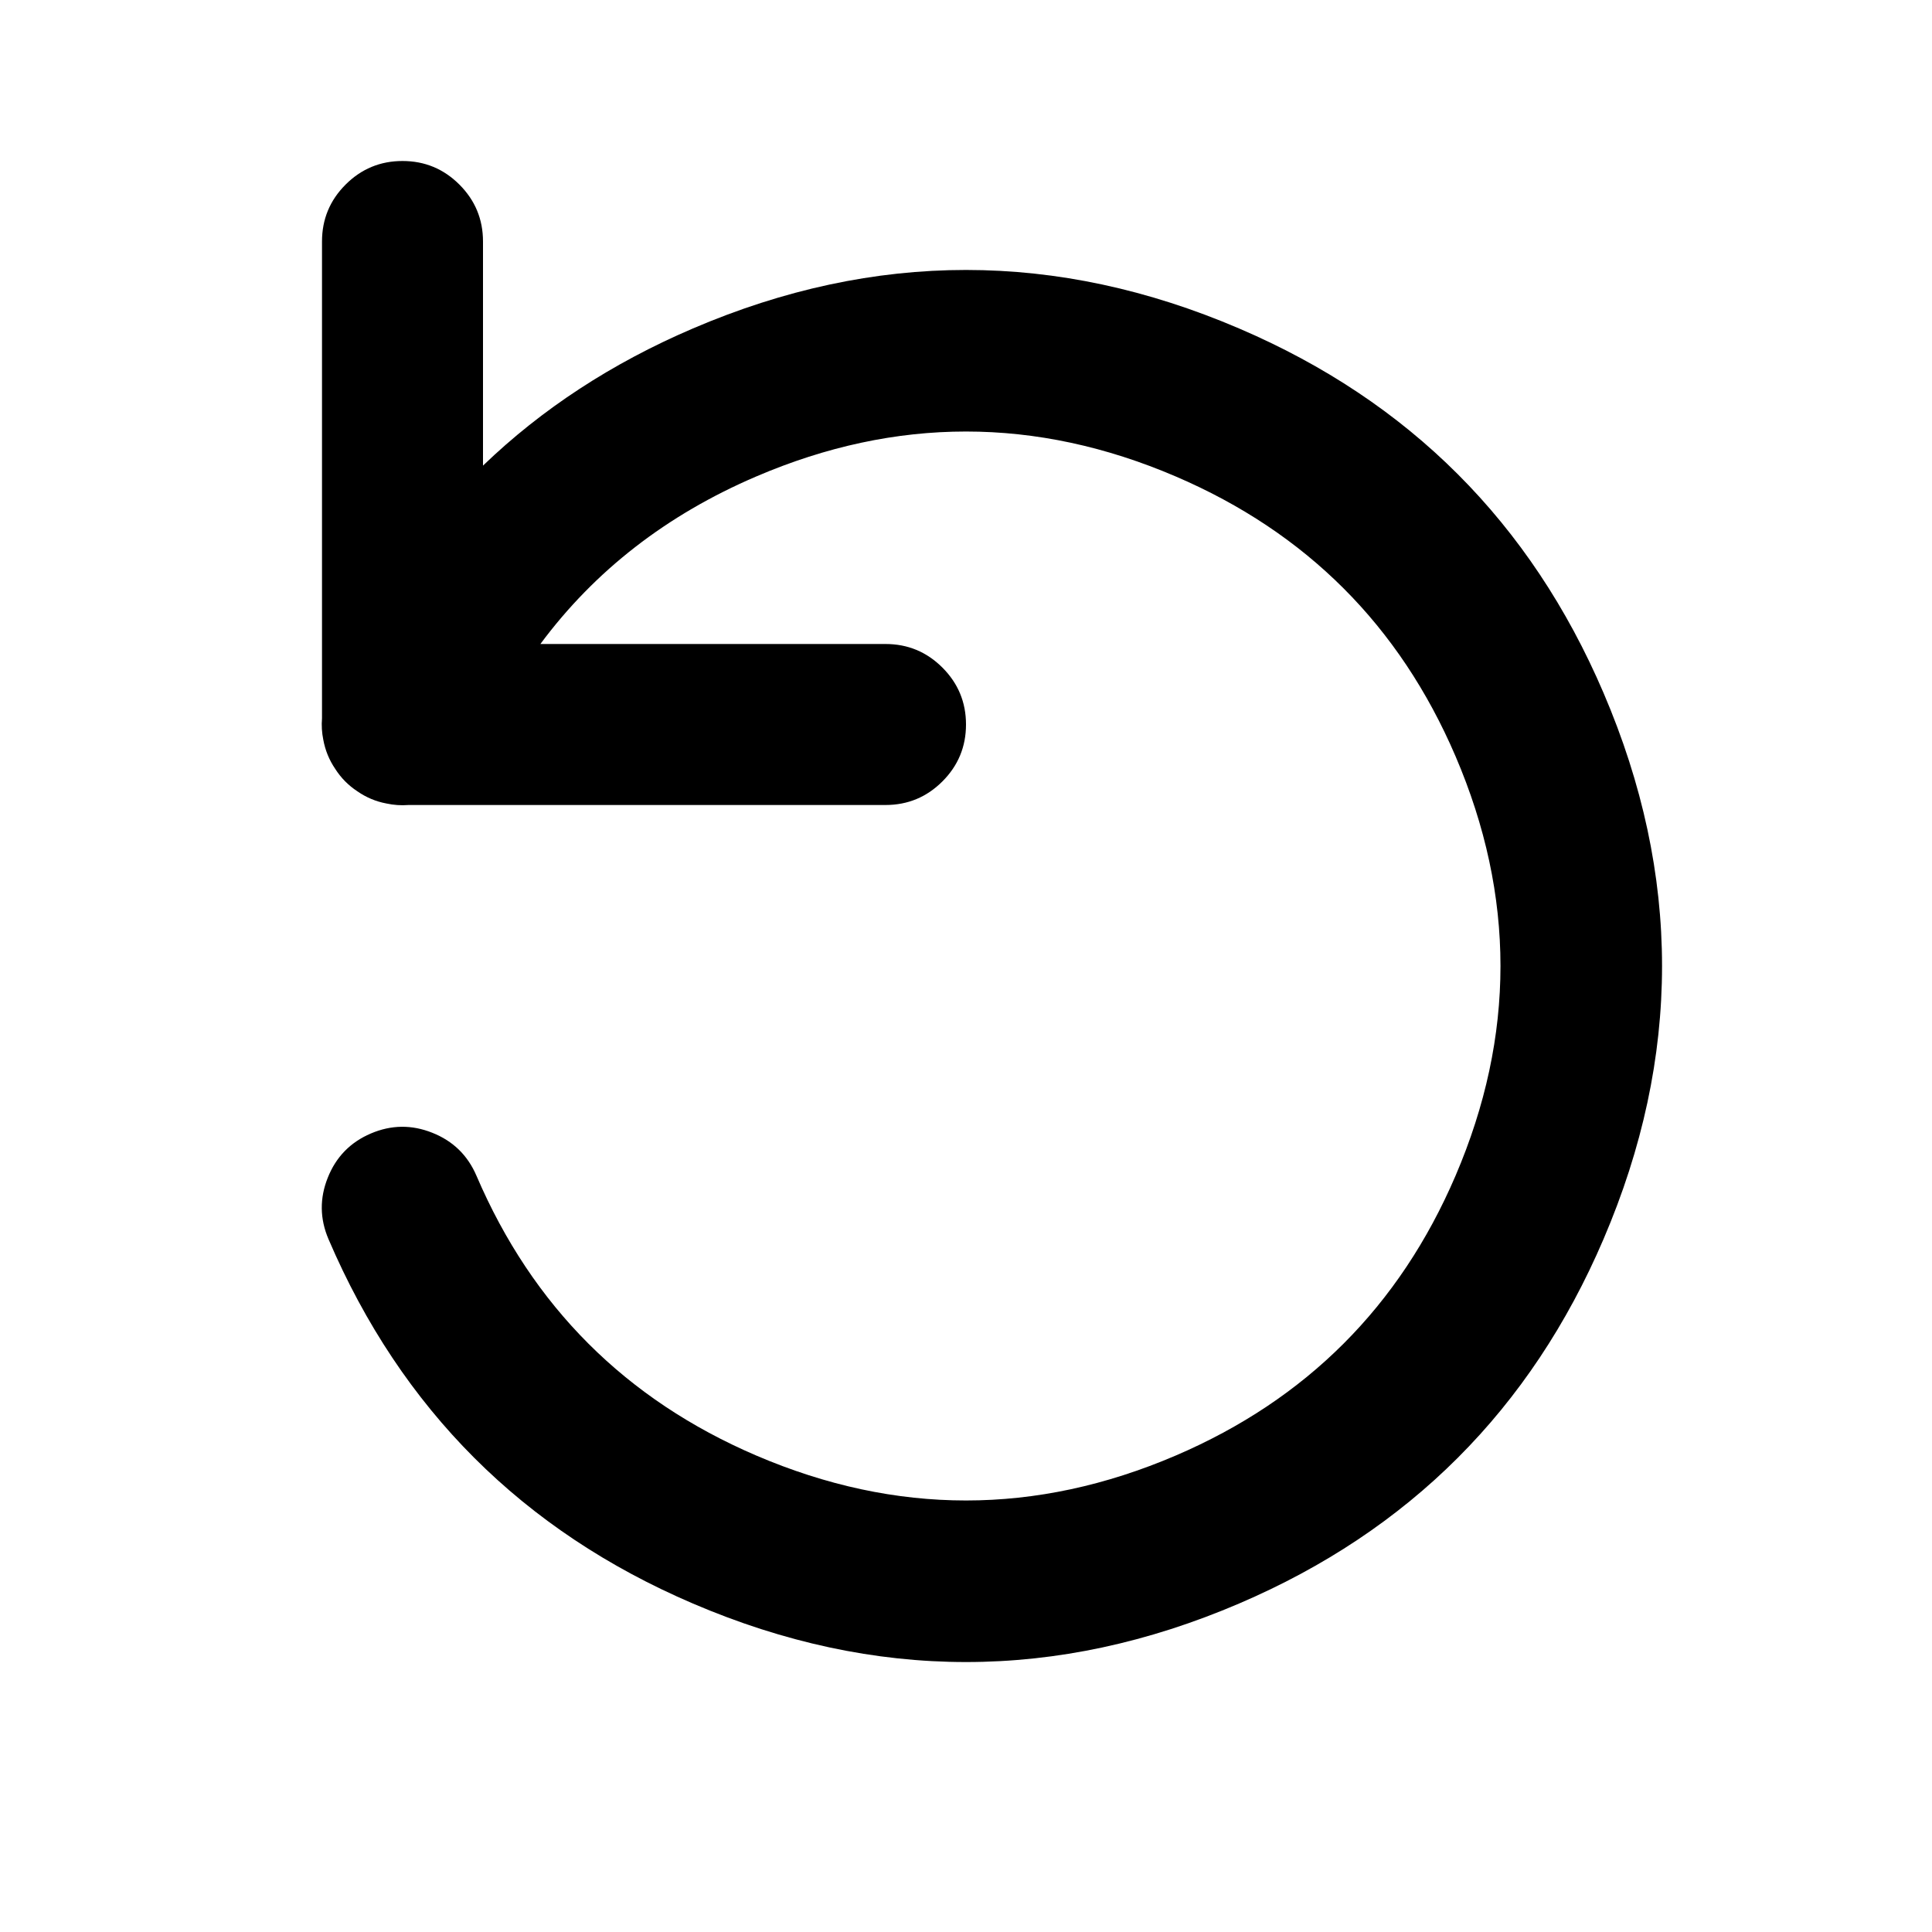
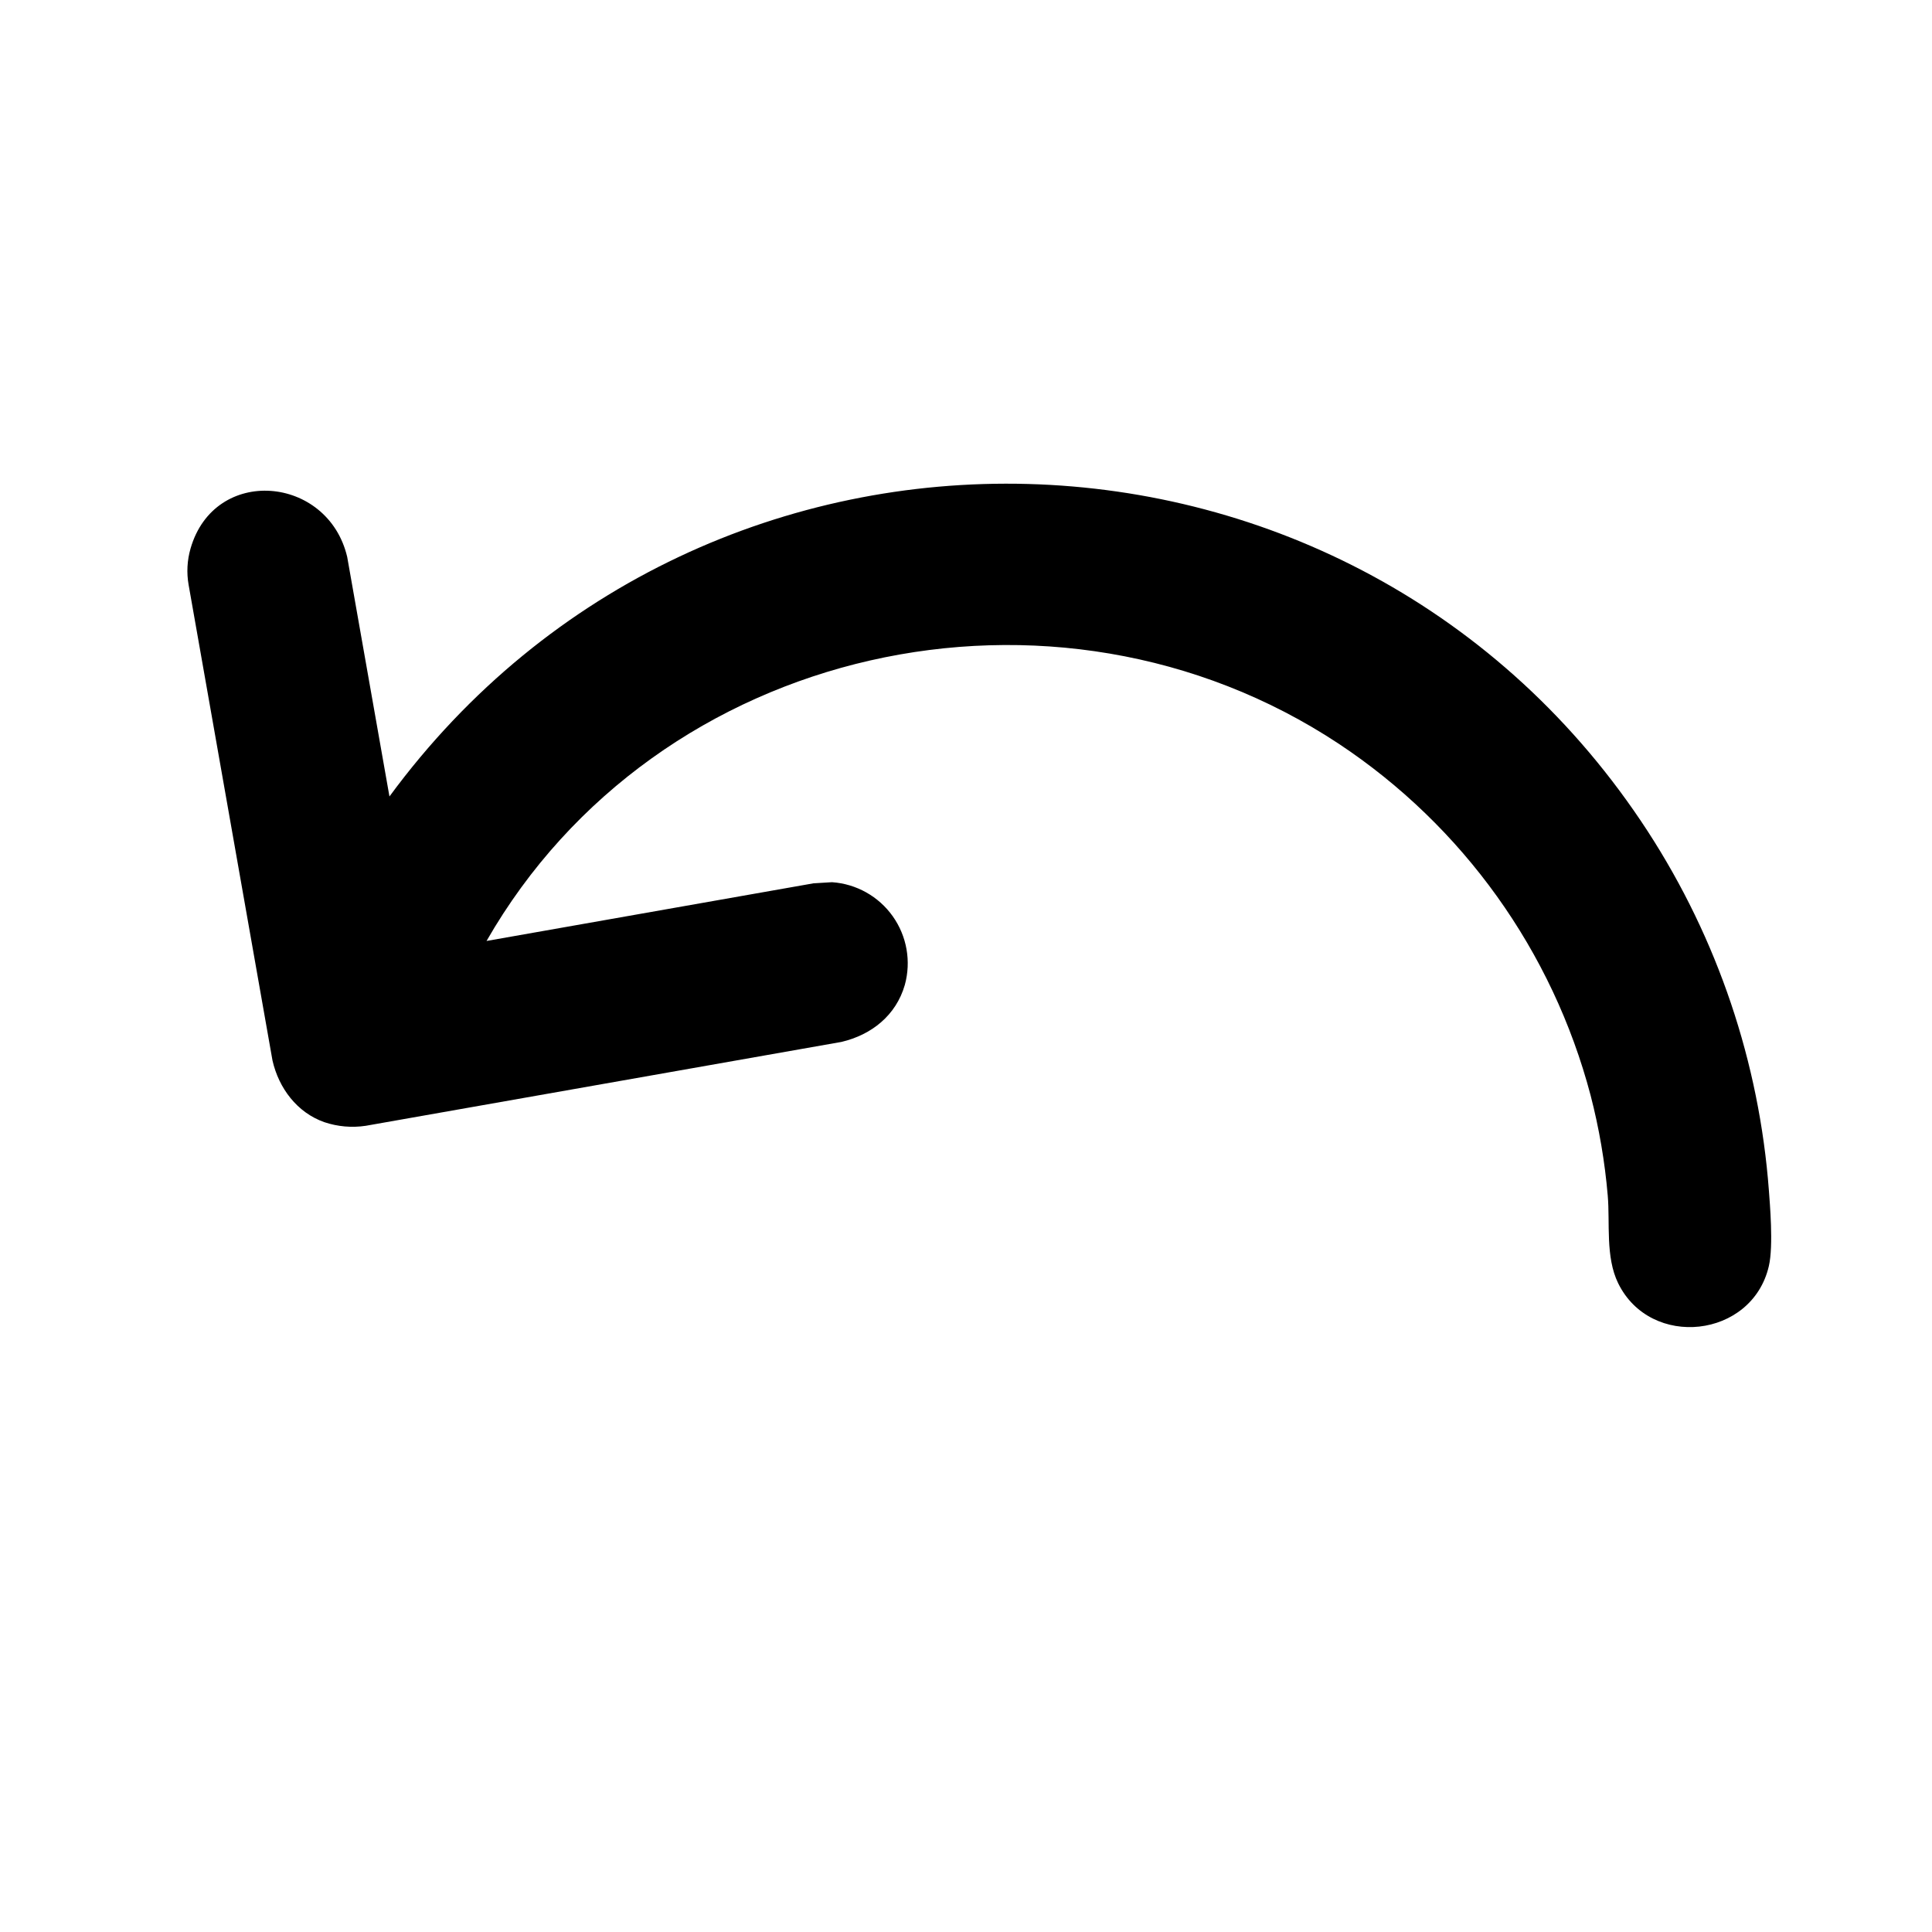
<svg xmlns="http://www.w3.org/2000/svg" width="24" height="24" viewBox="0 0 24 24">
-   <defs />
-   <path fill="#000000" d="M5.919,14.606 Q6.962,17.038 9.394,18.081 Q12,19.198 14.606,18.081 Q17.038,17.038 18.081,14.606 Q19.198,12 18.081,9.394 Q17.038,6.962 14.606,5.919 Q12,4.802 9.394,5.919 Q7.727,6.633 6.713,8 L11,8 Q11.414,8 11.707,8.293 Q12,8.586 12,9 Q12,9.414 11.707,9.707 Q11.414,10 11,10 L5.075,10 Q4.937,10.011 4.799,9.981 Q4.603,9.944 4.438,9.829 Q4.271,9.719 4.164,9.551 Q4.052,9.386 4.016,9.189 Q3.989,9.056 4,8.923 L4,3 Q4,2.586 4.293,2.293 Q4.586,2 5,2 Q5.414,2 5.707,2.293 Q6,2.586 6,3 L6,5.784 Q7.098,4.727 8.606,4.081 Q12,2.626 15.394,4.081 Q18.562,5.438 19.919,8.606 Q21.374,12 19.919,15.394 Q18.562,18.562 15.394,19.919 Q12,21.374 8.606,19.919 Q5.438,18.562 4.081,15.394 Q3.918,15.013 4.072,14.629 Q4.225,14.244 4.606,14.081 Q4.987,13.918 5.371,14.072 Q5.756,14.225 5.919,14.606 Z" />
+   <path fill="#000000" d="M4.838 9.894c3.936-5.355 12.007-5.141 15.631.433a9.5 9.5 0 0 1 1.505 4.464c.01.143.059.683-.001.938-.208.895-1.469 1.035-1.872.211-.159-.325-.1-.751-.129-1.087a7.5 7.5 0 0 0-.213-1.246 7.55 7.55 0 0 0-3.129-4.368c-3.525-2.33-8.468-1.245-10.586 2.45l4.061-.716.231-.014a1.01 1.01 0 0 1 .904 1.276c-.109.379-.414.62-.787.708l-5.909 1.042a1.1 1.1 0 0 1-.515-.045c-.339-.119-.566-.423-.644-.766L2.343 7.265a1 1 0 0 1 .024-.451c.298-1.035 1.707-.909 1.946.104Z" />
</svg>
